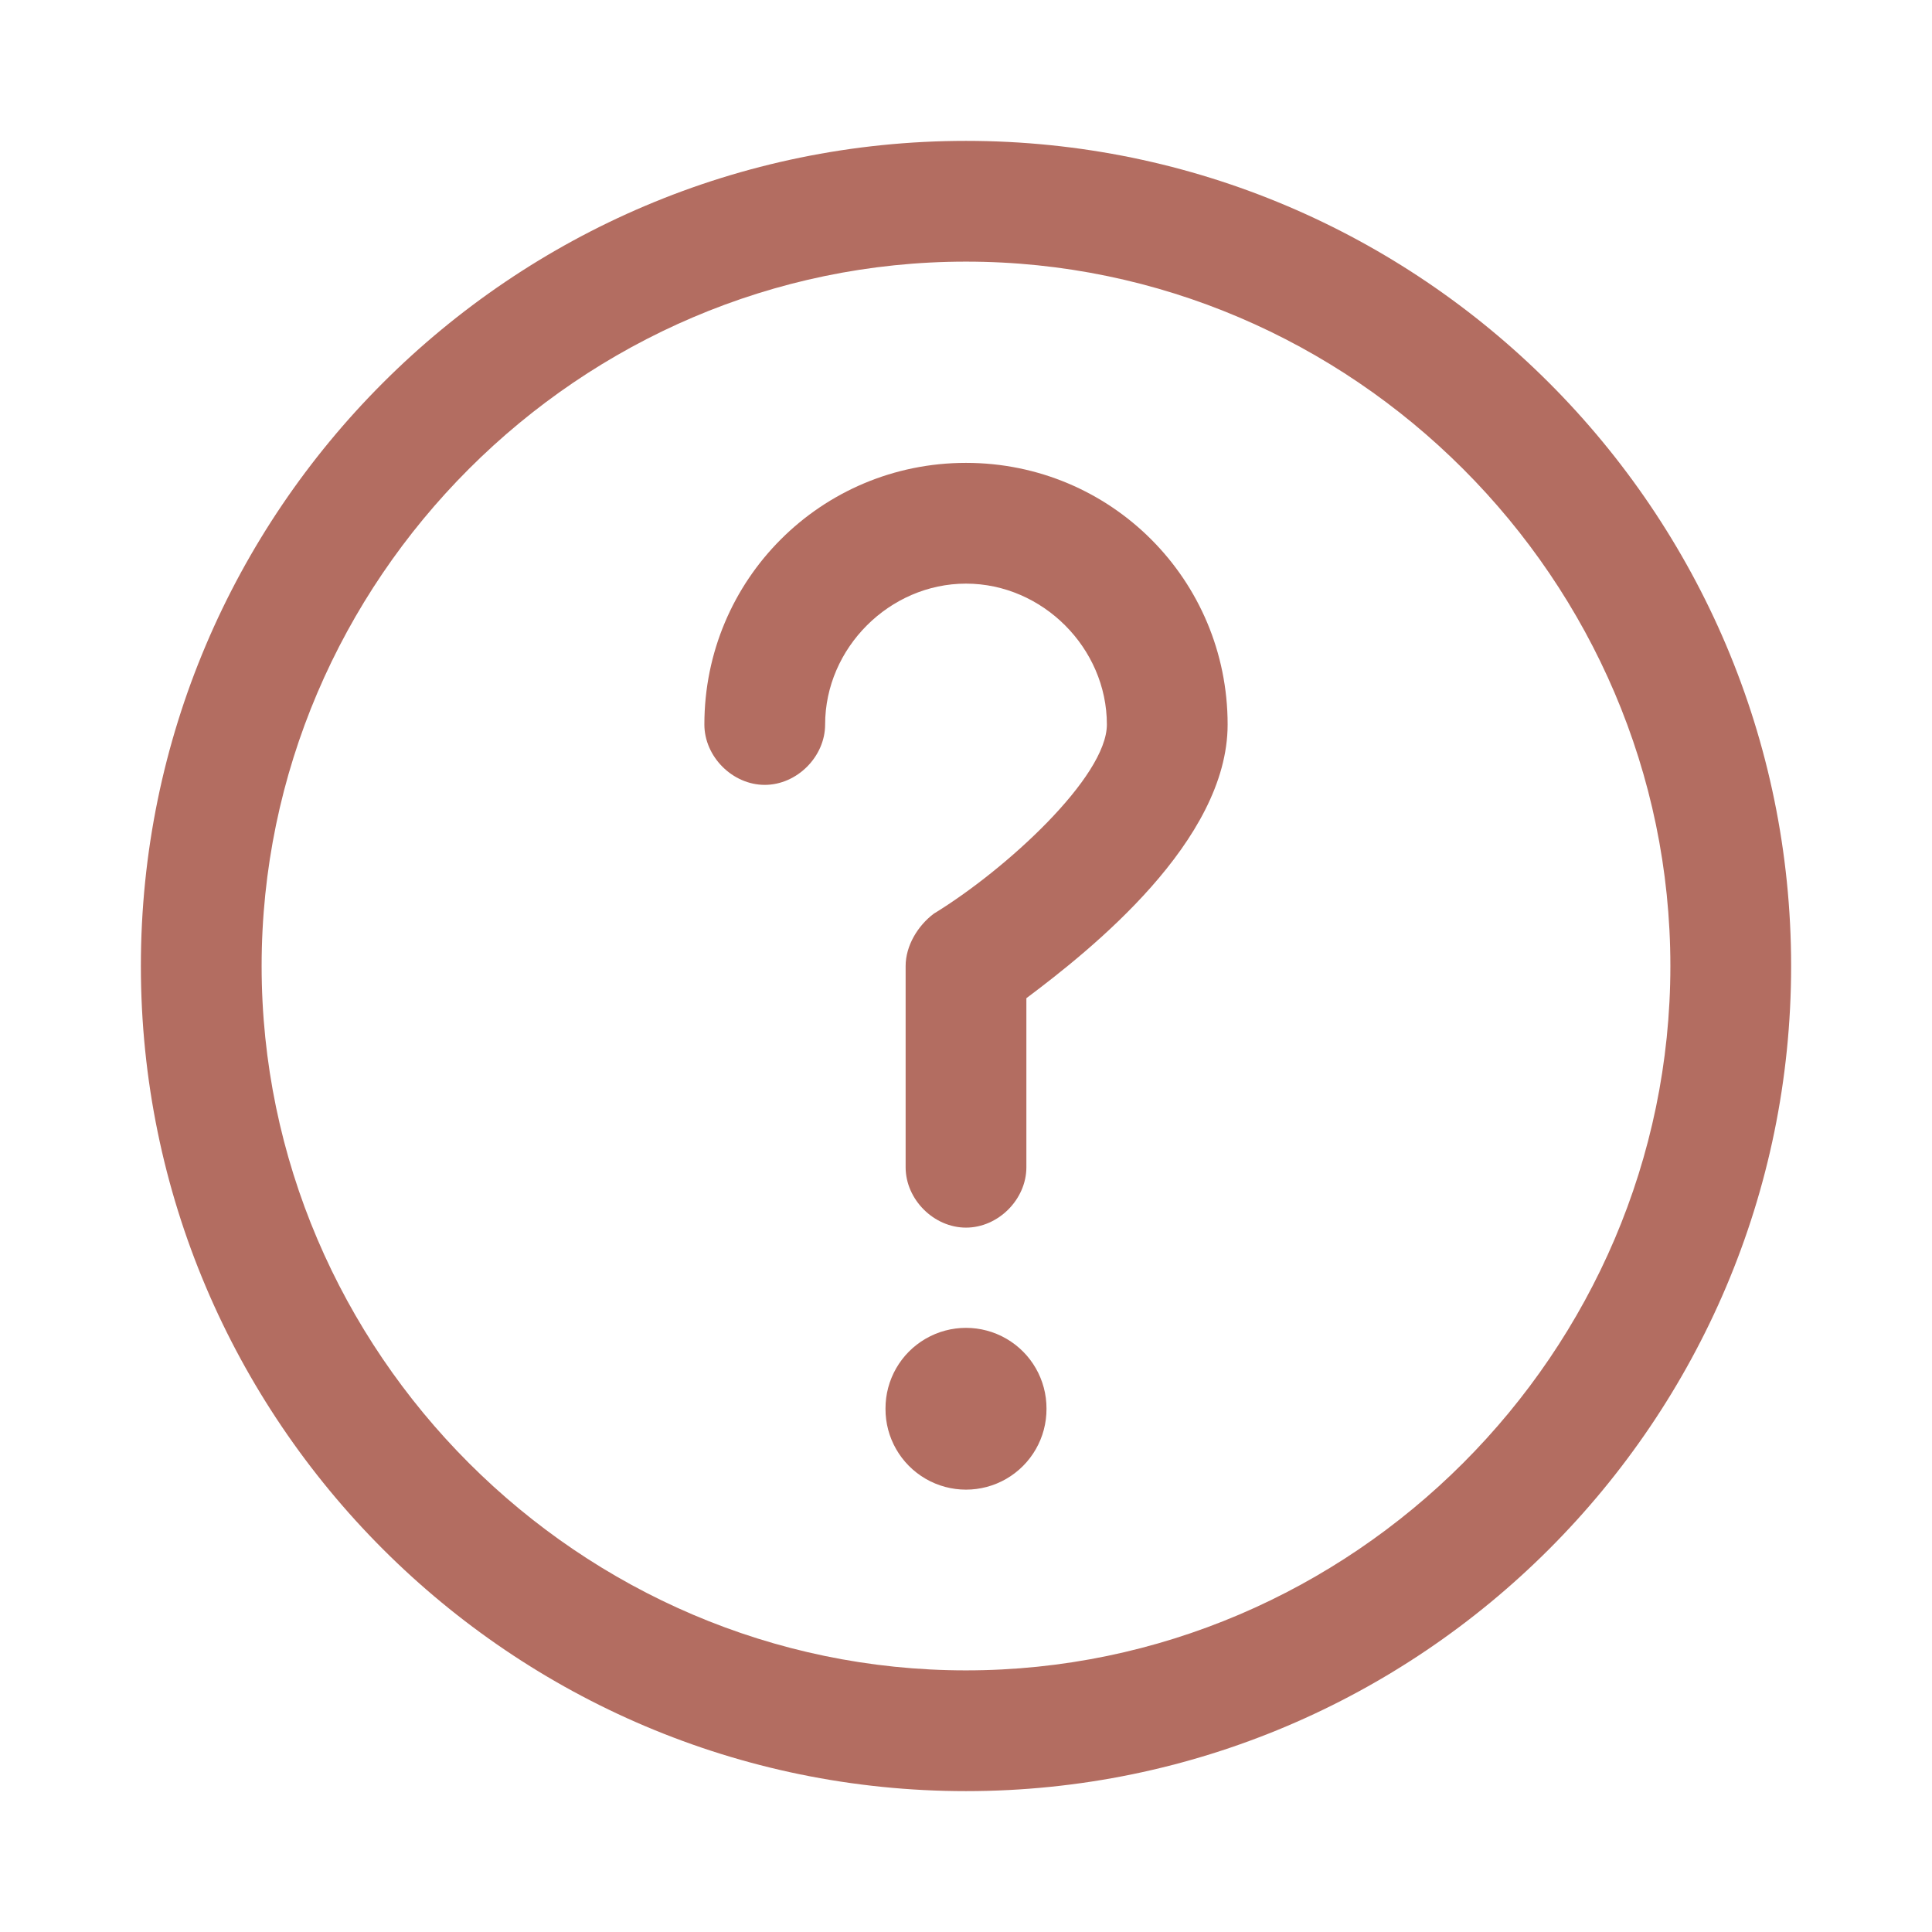
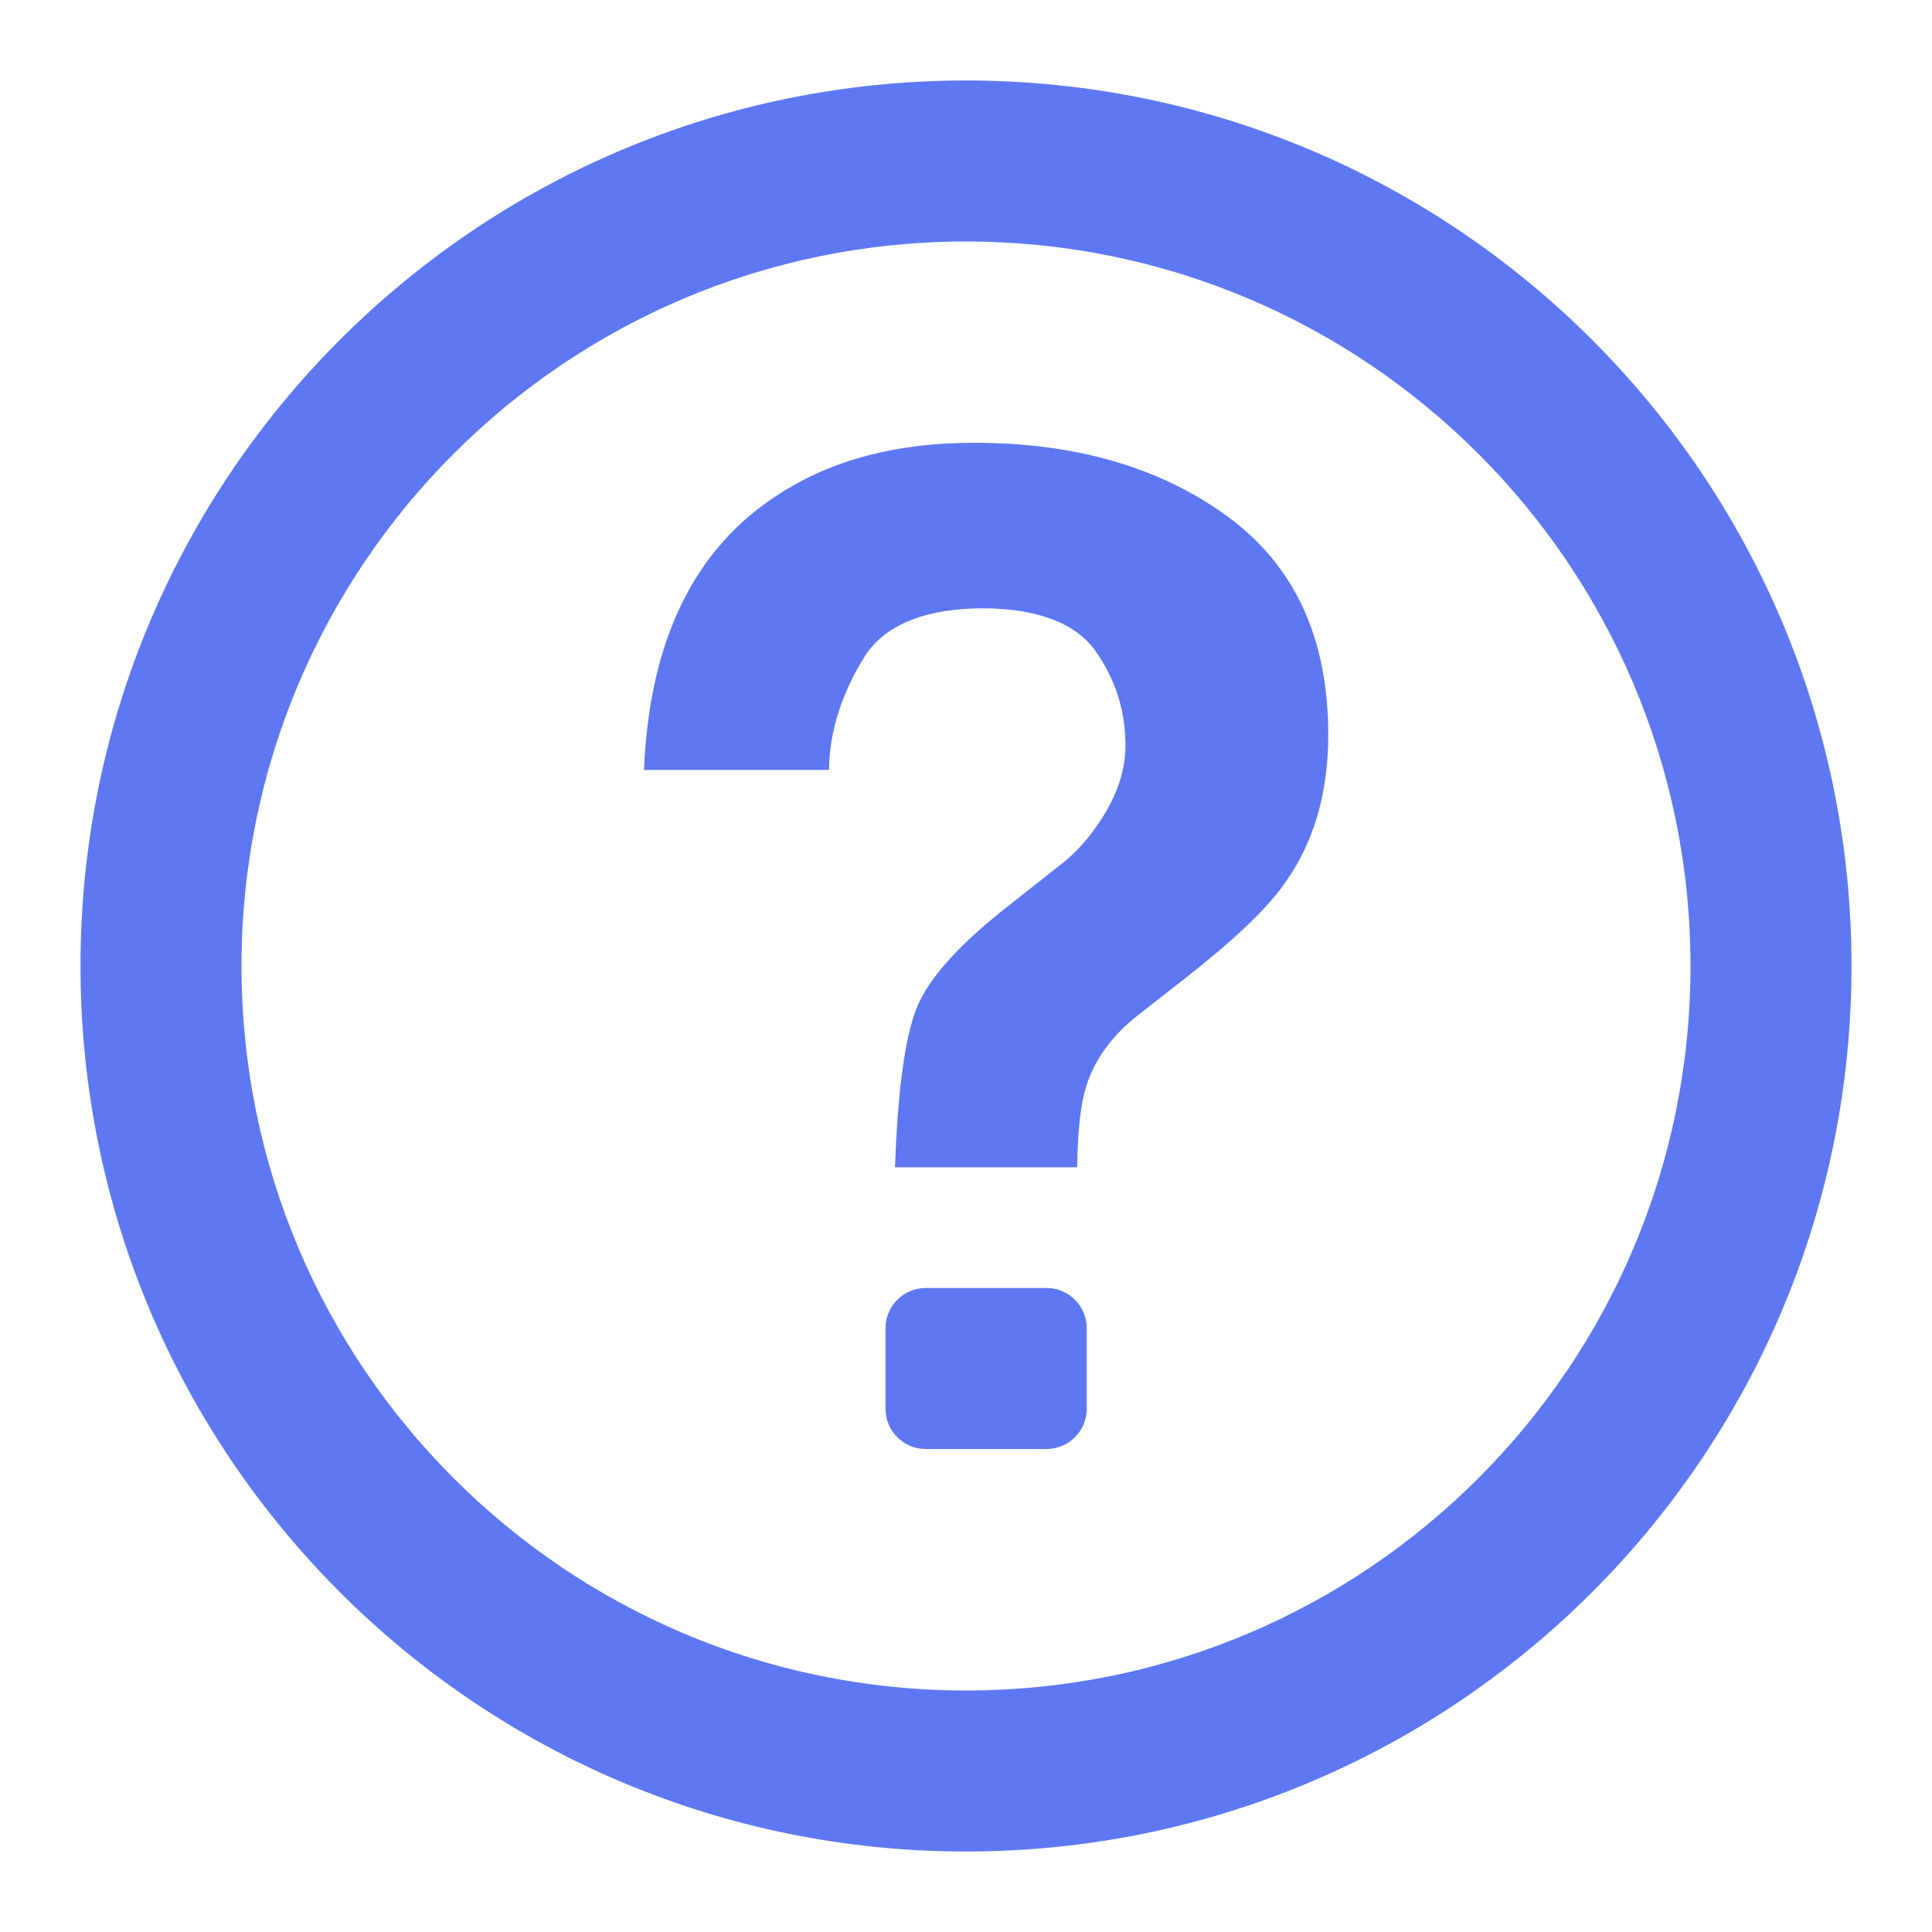
- <svg xmlns="http://www.w3.org/2000/svg" t="1706152912148" class="icon" viewBox="0 0 1024 1024" version="1.1" p-id="95098" width="16" height="16">
-   <path d="M512 74.667C270.933 74.667 74.667 270.933 74.667 512S270.933 949.333 512 949.333 949.333 753.067 949.333 512 753.067 74.667 512 74.667z m0 810.667c-204.8 0-373.333-168.533-373.333-373.333S307.2 138.667 512 138.667 885.333 307.2 885.333 512 716.8 885.333 512 885.333z" fill="#b36d61" p-id="95099" />
-   <path d="M512 746.667m-42.667 0a42.667 42.667 0 1 0 85.333 0 42.667 42.667 0 1 0-85.333 0Z" fill="#b36d61" p-id="95100" />
-   <path d="M512 245.333c-76.8 0-138.667 61.867-138.667 138.667 0 17.067 14.933 32 32 32s32-14.933 32-32c0-40.533 34.133-74.667 74.667-74.667s74.667 34.133 74.667 74.667c0 27.733-53.333 76.8-91.733 100.267-8.533 6.4-14.933 17.067-14.933 27.733v106.667c0 17.067 14.933 32 32 32s32-14.933 32-32v-89.6c34.133-25.6 106.667-83.2 106.667-145.067 0-76.8-61.867-138.667-138.667-138.667z" fill="#b36d61" p-id="95101" />
+ <svg xmlns="http://www.w3.org/2000/svg" t="1706863422234" class="icon" viewBox="0 0 1024 1024" version="1.1" p-id="43400" width="16" height="16">
+   <path d="M512 896a384 384 0 1 0 0-768 384 384 0 0 0 0 768z m0 85.333C252.8 981.333 42.667 771.2 42.667 512S252.8 42.667 512 42.667s469.333 210.133 469.333 469.333-210.133 469.333-469.333 469.333z m-21.333-298.667H554.667a21.333 21.333 0 0 1 21.333 21.333v42.667a21.333 21.333 0 0 1-21.333 21.333h-64a21.333 21.333 0 0 1-21.333-21.333v-42.667a21.333 21.333 0 0 1 21.333-21.333zM341.333 408.064c2.859-68.651 26.581-117.291 71.168-145.92 28.16-18.347 62.72-27.477 103.723-27.477 53.888 0 98.645 13.013 134.315 38.997 35.627 26.027 53.461 64.555 53.461 115.627 0 31.275-7.765 57.685-23.253 79.104-9.045 13.013-26.453 29.611-52.224 49.835l-25.387 19.883c-13.824 10.837-23.04 23.467-27.52 37.931-2.859 9.131-4.437 23.339-4.693 42.624h-96.555c1.451-40.704 5.248-68.821 11.477-84.352 6.187-15.531 22.187-33.408 47.915-53.632l26.112-20.608a91.733 91.733 0 0 0 20.736-21.333c9.557-13.227 15.915-27.776 15.915-43.691 0-18.304-5.291-34.987-15.915-50.005-10.624-15.061-31.573-22.613-59.733-22.613-27.648 0-51.285 7.339-62.848 25.899-11.563 18.517-18.603 39.723-18.603 59.733H341.333z" fill="#5D78F2" p-id="43401" />
</svg>
